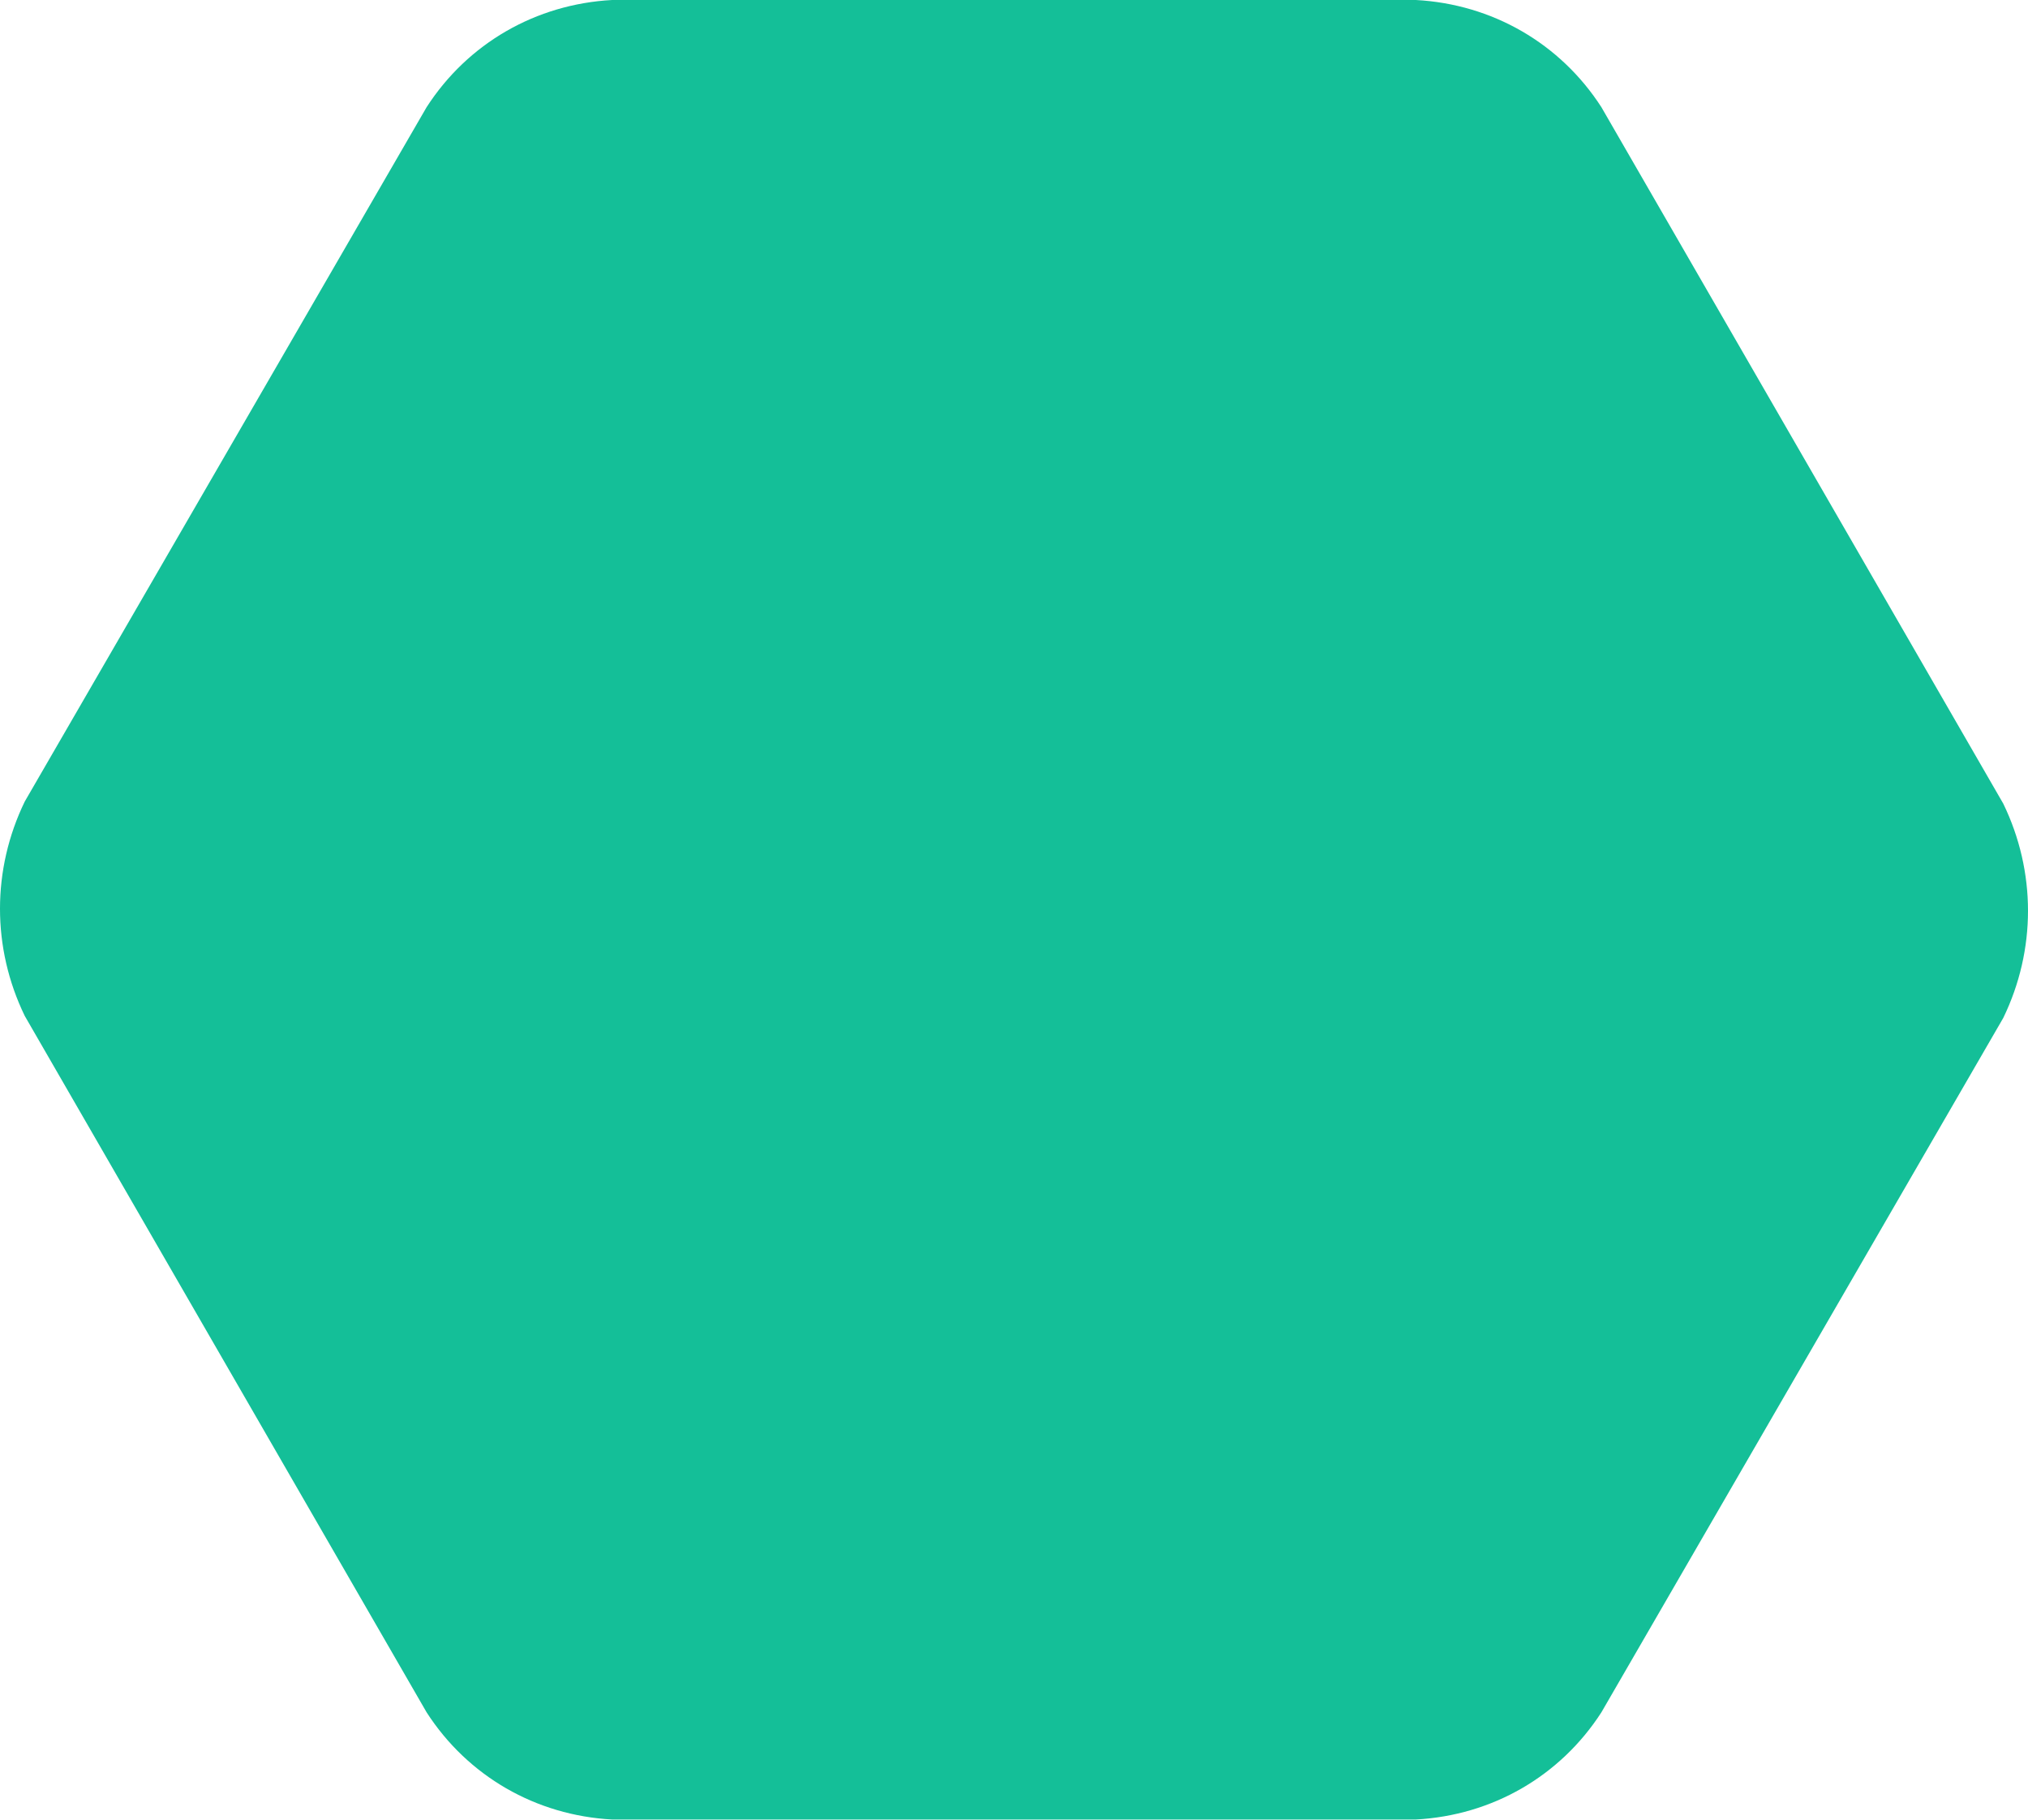
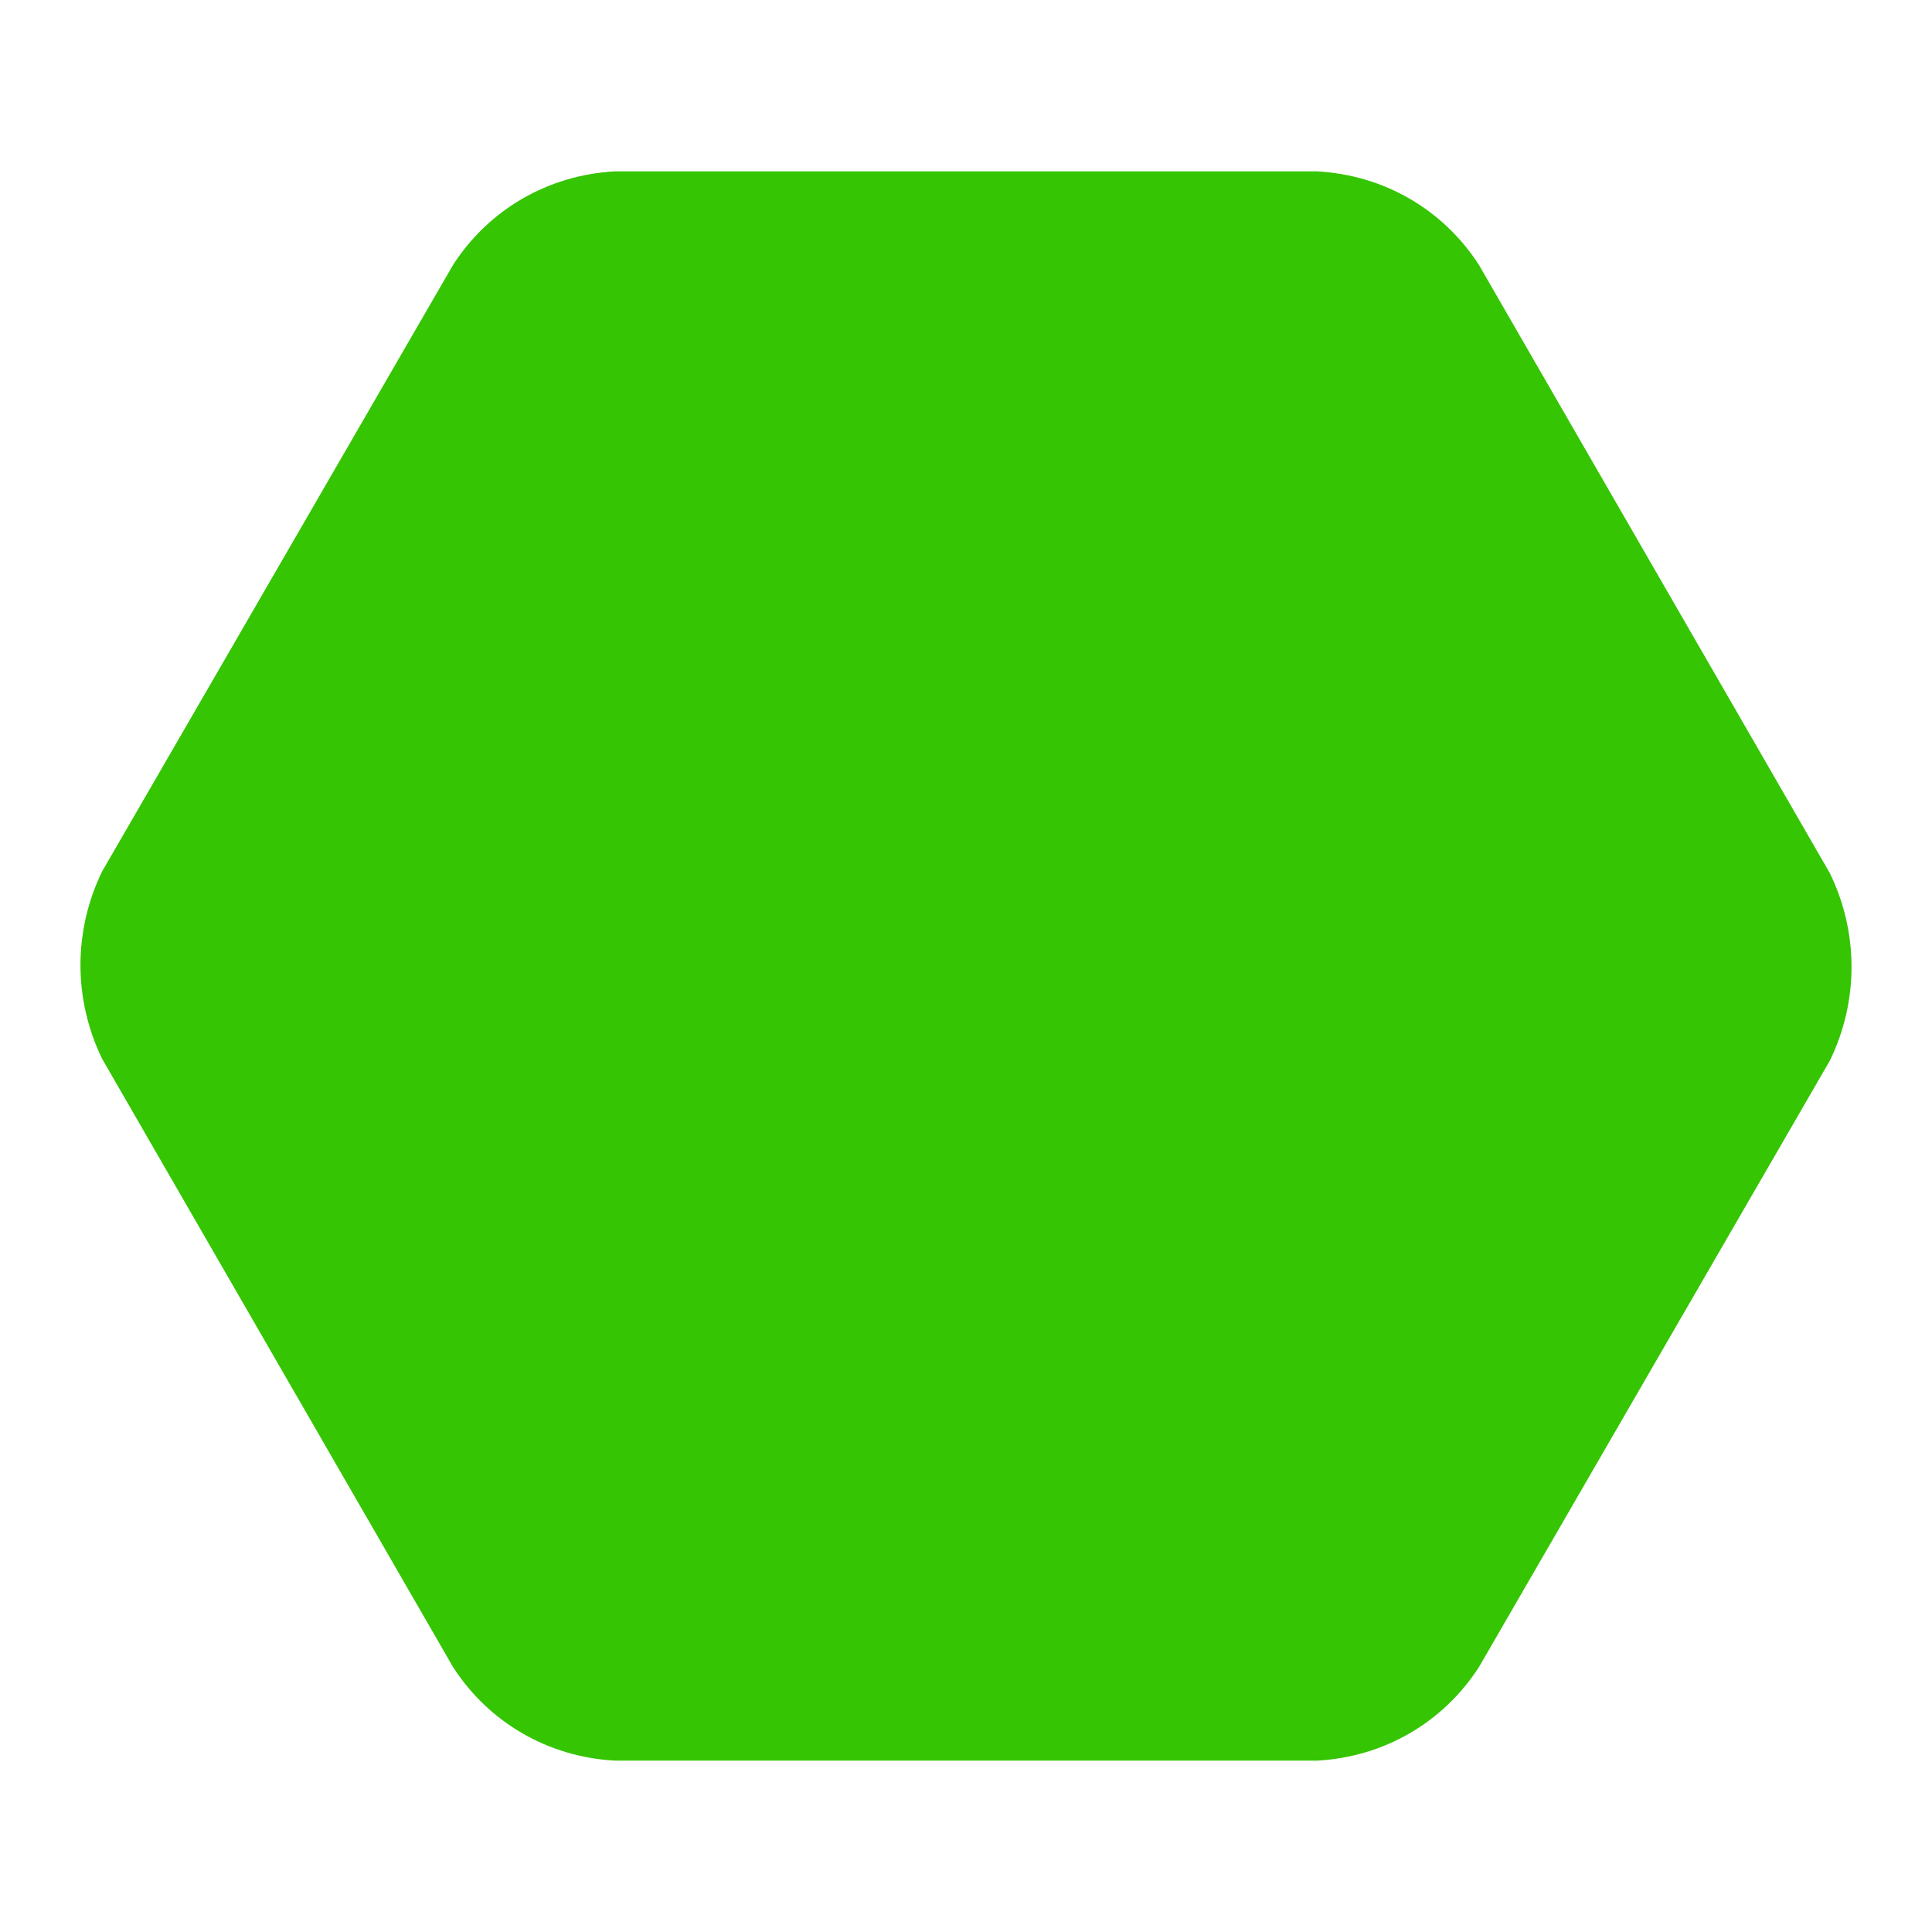
- <svg xmlns="http://www.w3.org/2000/svg" version="1.1" id="Layer_1" x="0px" y="0px" viewBox="0 0 98.4 88.3" style="enable-background:new 0 0 98.4 88.3;" xml:space="preserve">
-   <style type="text/css">
- 	.st0{fill:#14BF98;}
- </style>
-   <path class="st0" d="M1.2,49.3c-1.6-3.3-1.6-7.1,0-10.4L20.7,5.2c2-3.1,5.3-5,9-5.2h39c3.7,0.2,7,2.1,9,5.2L97.2,39  c1.6,3.3,1.6,7.1,0,10.4L77.7,83.1c-2,3.1-5.3,5-9,5.2h-39c-3.7-0.2-7-2.1-9-5.2L1.2,49.3z" />
+ <svg xmlns="http://www.w3.org/2000/svg" id="SvgjsSvg1001" width="288" height="288" version="1.1">
+   <defs id="SvgjsDefs1002" />
+   <g id="SvgjsG1008" transform="matrix(0.9167,0,0,0.9167,11.9952,11.9952)">
+     <svg enable-background="new 0 0 98.4 88.3" viewBox="0 0 98.4 88.3" width="288" height="288">
+       <path fill="#35c503" d="M1.2,49.3c-1.6-3.3-1.6-7.1,0-10.4L20.7,5.2c2-3.1,5.3-5,9-5.2h39c3.7,0.2,7,2.1,9,5.2L97.2,39  c1.6,3.3,1.6,7.1,0,10.4L77.7,83.1c-2,3.1-5.3,5-9,5.2h-39c-3.7-0.2-7-2.1-9-5.2L1.2,49.3z" class="color14bf98 svgShape" />
+     </svg>
+   </g>
</svg>
